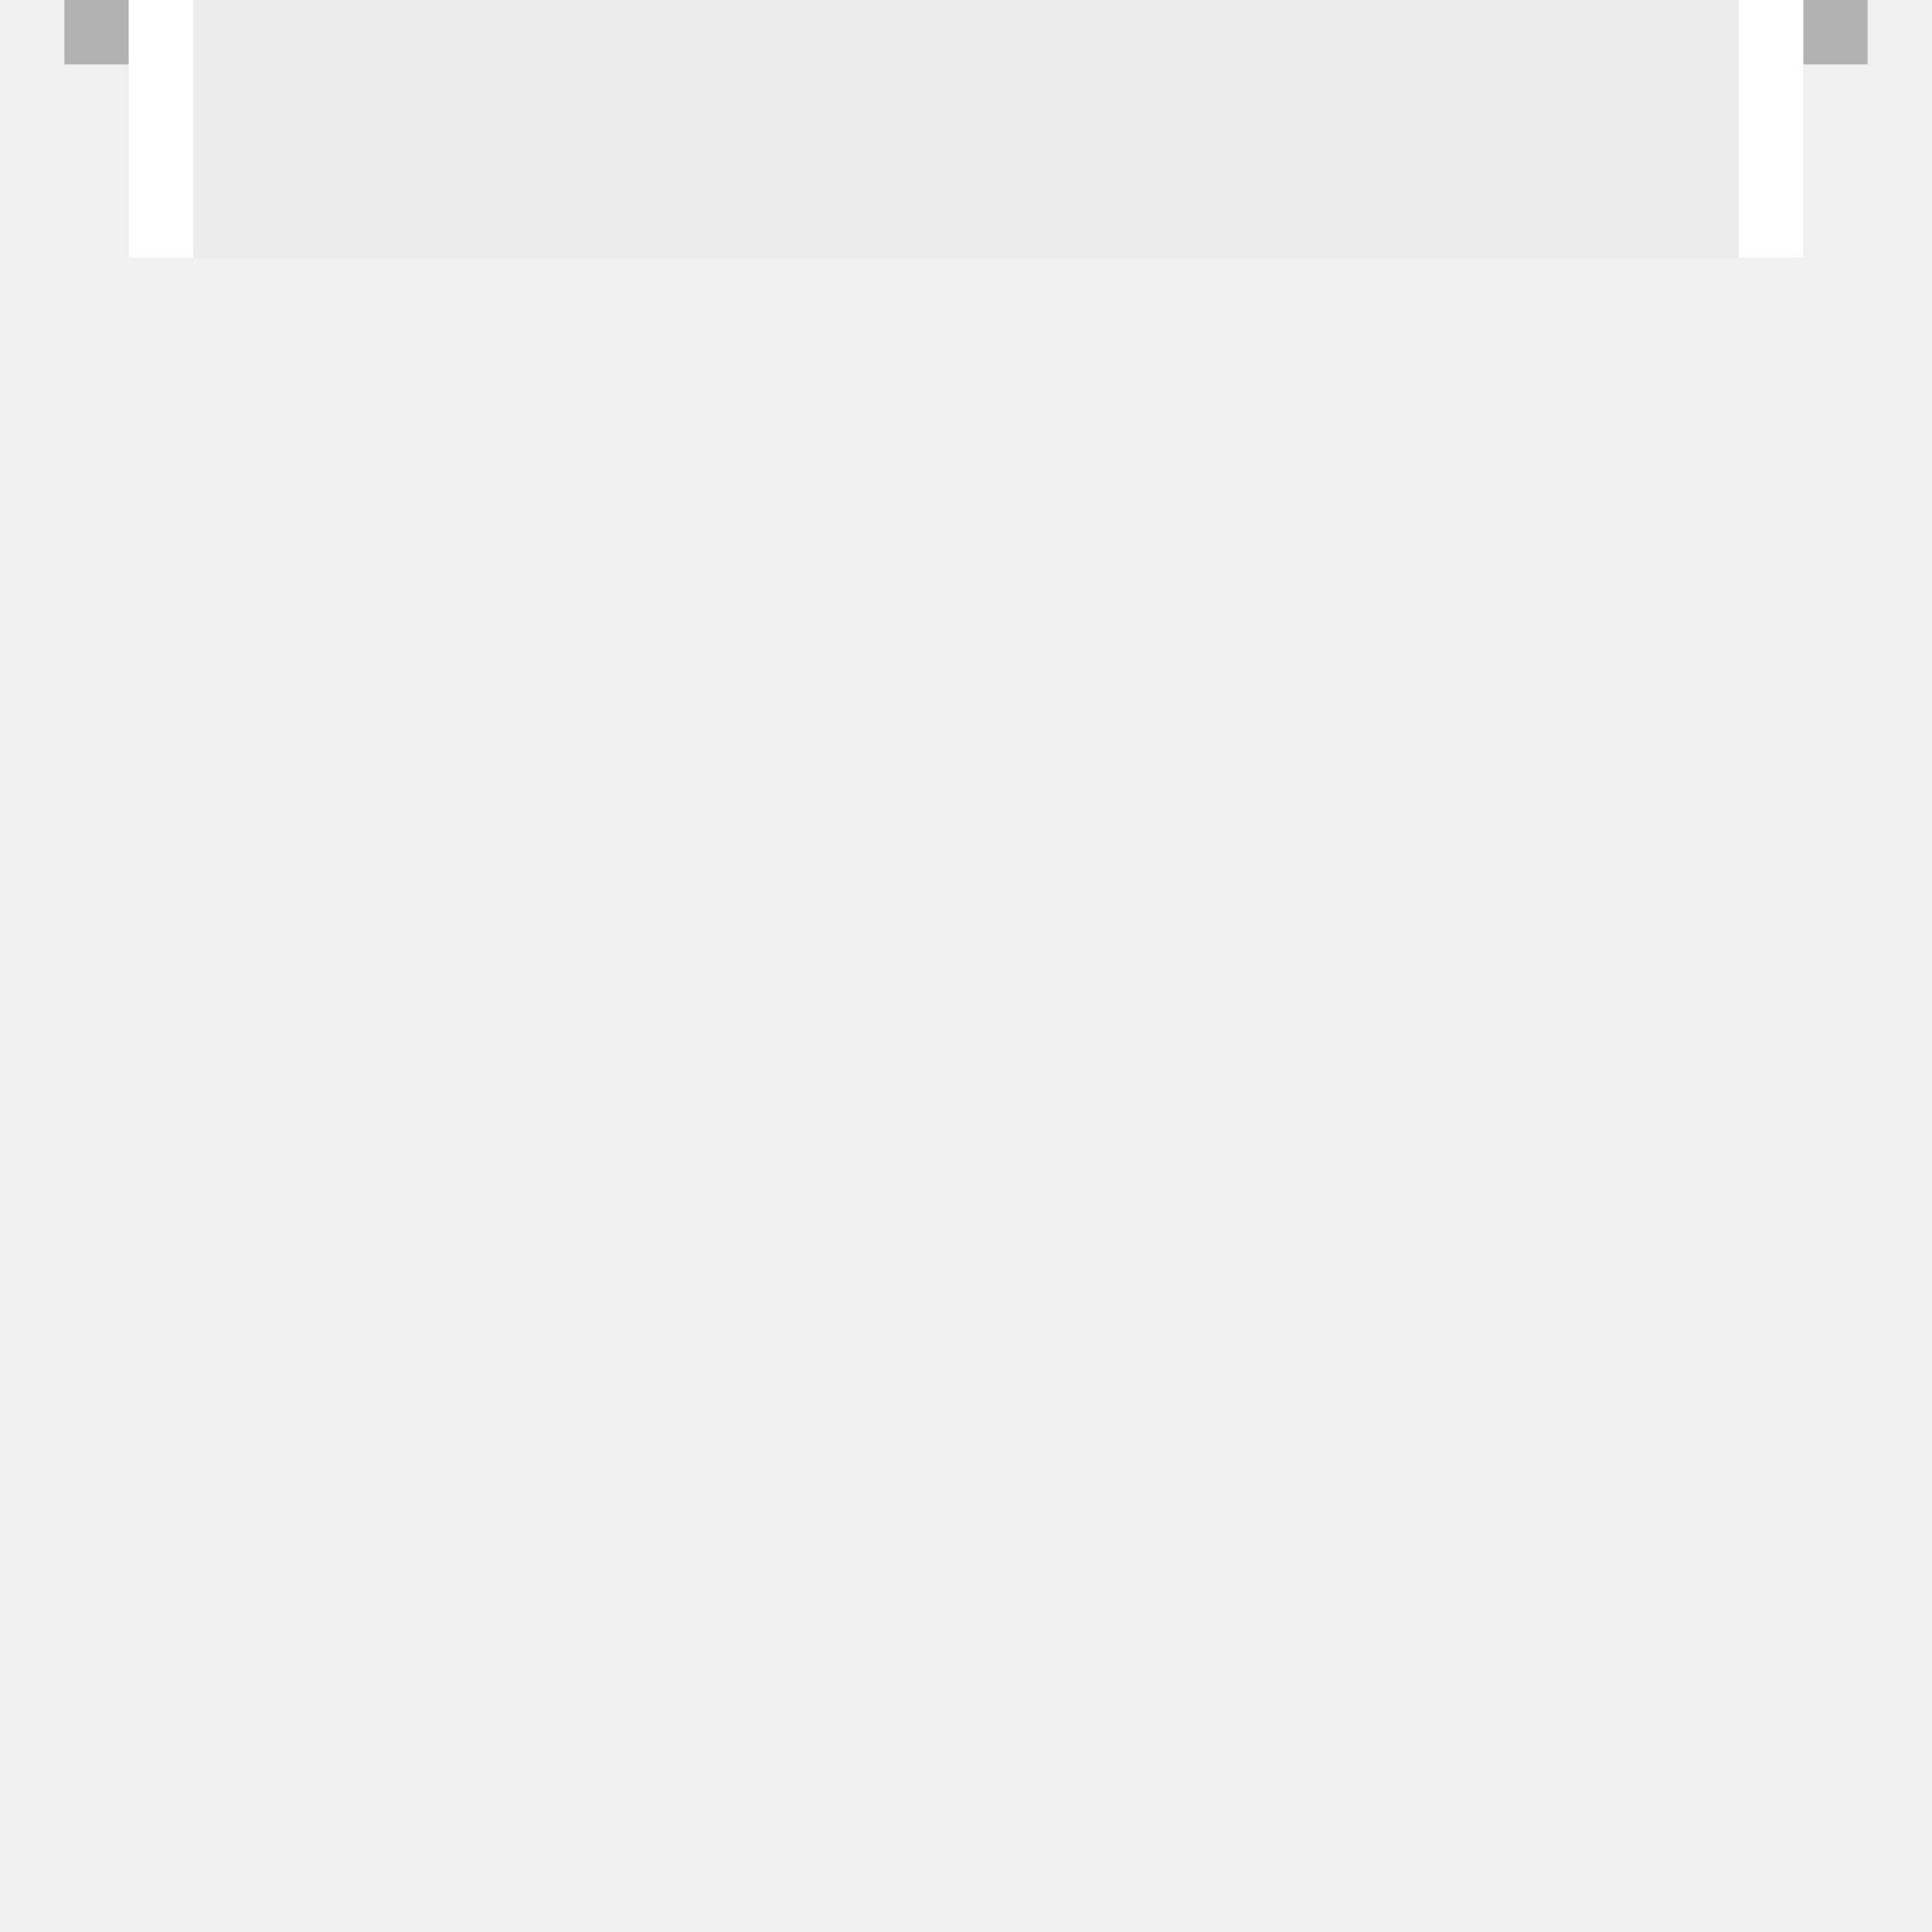
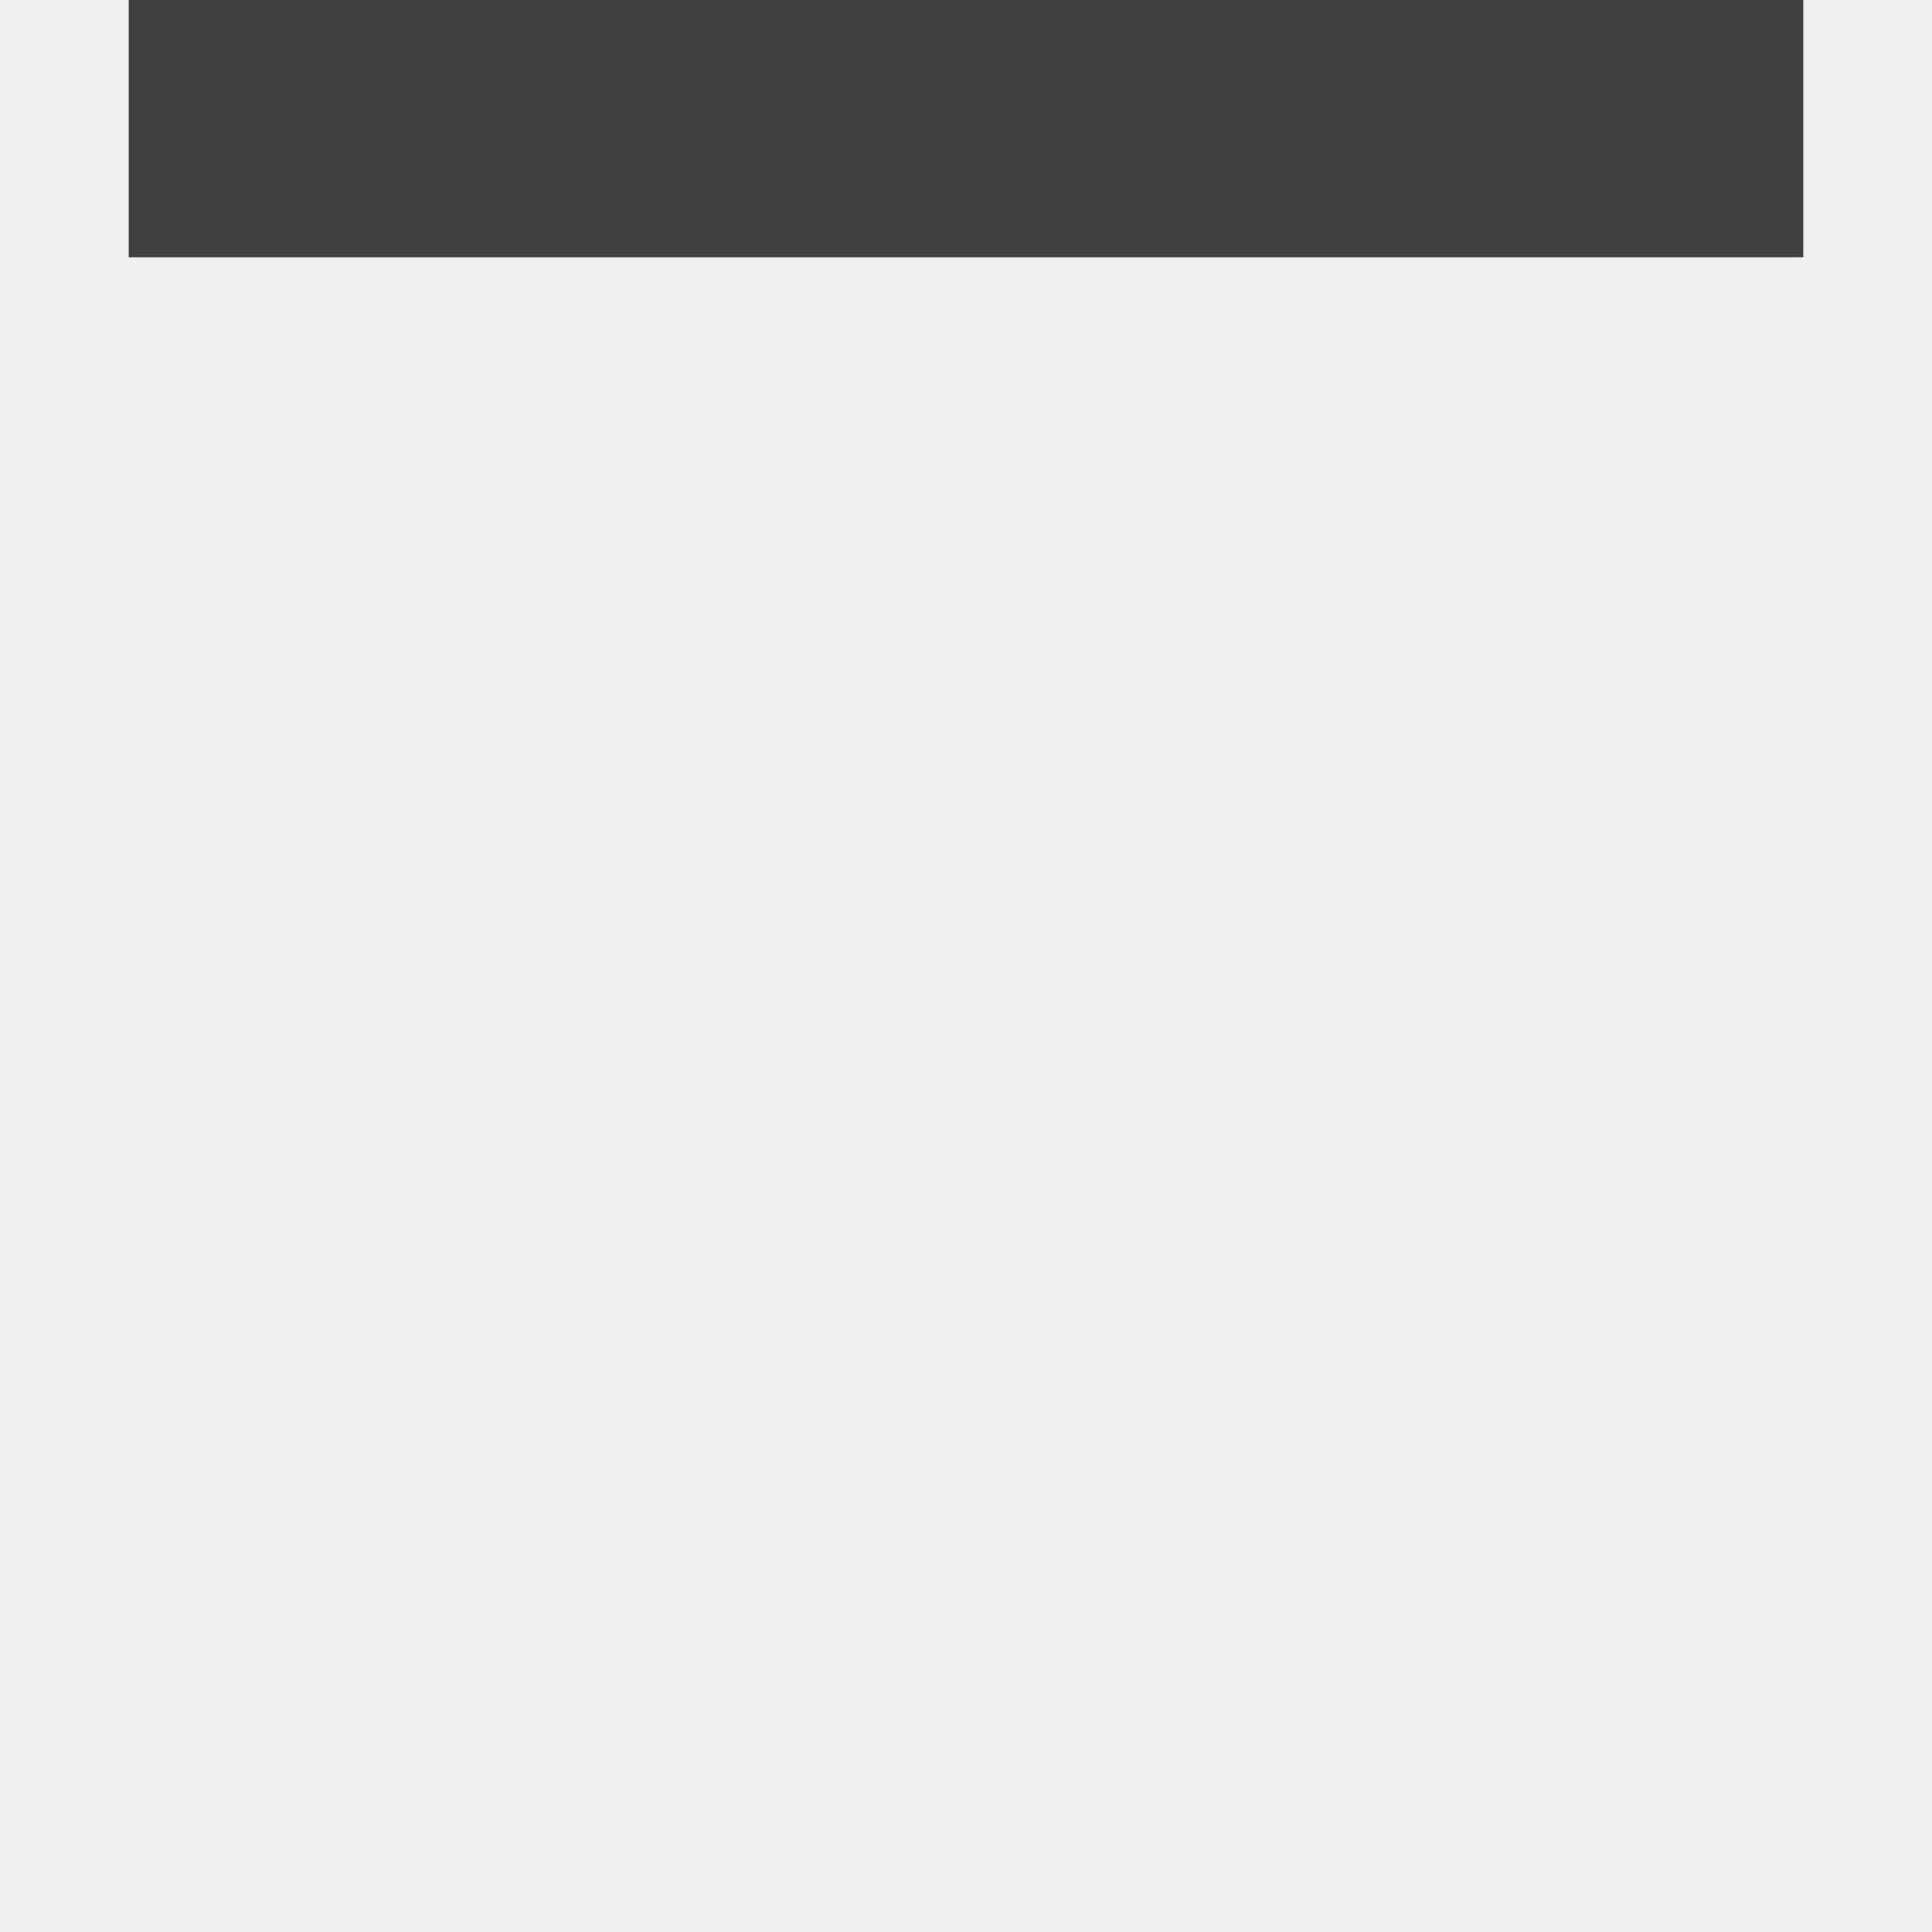
<svg xmlns="http://www.w3.org/2000/svg" width="30" height="30" id="svg2" version="1.1">
  <defs id="defs4">
    <linearGradient id="linearGradient3788">
      <stop style="stop-color:#000000;stop-opacity:0;" offset="0" id="stop3790" />
      <stop style="stop-color:#000000;stop-opacity:0.13;" offset="1" id="stop3792" />
    </linearGradient>
  </defs>
  <g id="layer1" transform="translate(0,-1022.362)">
-     <rect style="fill:#ececec;fill-opacity:1;stroke:none" id="rect3755" width="26" height="4" x="2" y="1022.362" />
-     <rect y="1022.362" x="1" height="1" width="1" id="rect3815" style="fill:#b2b2b2;fill-opacity:1;stroke:none" />
-     <rect style="fill:#b2b2b2;fill-opacity:1;stroke:none;stroke-width:1;stroke-linejoin:miter;stroke-miterlimit:4;stroke-opacity:1;stroke-dasharray:none;stroke-dashoffset:0" id="rect3756" width="1" height="1" x="28" y="0" transform="translate(0,1022.362)" />
-     <rect style="fill:#ffffff;fill-opacity:1;stroke:none" id="rect3759" width="1" height="4" x="2" y="0" transform="translate(0,1022.362)" />
-     <rect y="1022.362" x="27" height="4" width="1" id="rect3761" style="fill:#ffffff;fill-opacity:1;stroke:none" />
+     <rect style="fill:#404040;fill-opacity:1;stroke:none" id="rect3755" width="26" height="4" x="2" y="1022.362" />
  </g>
</svg>
